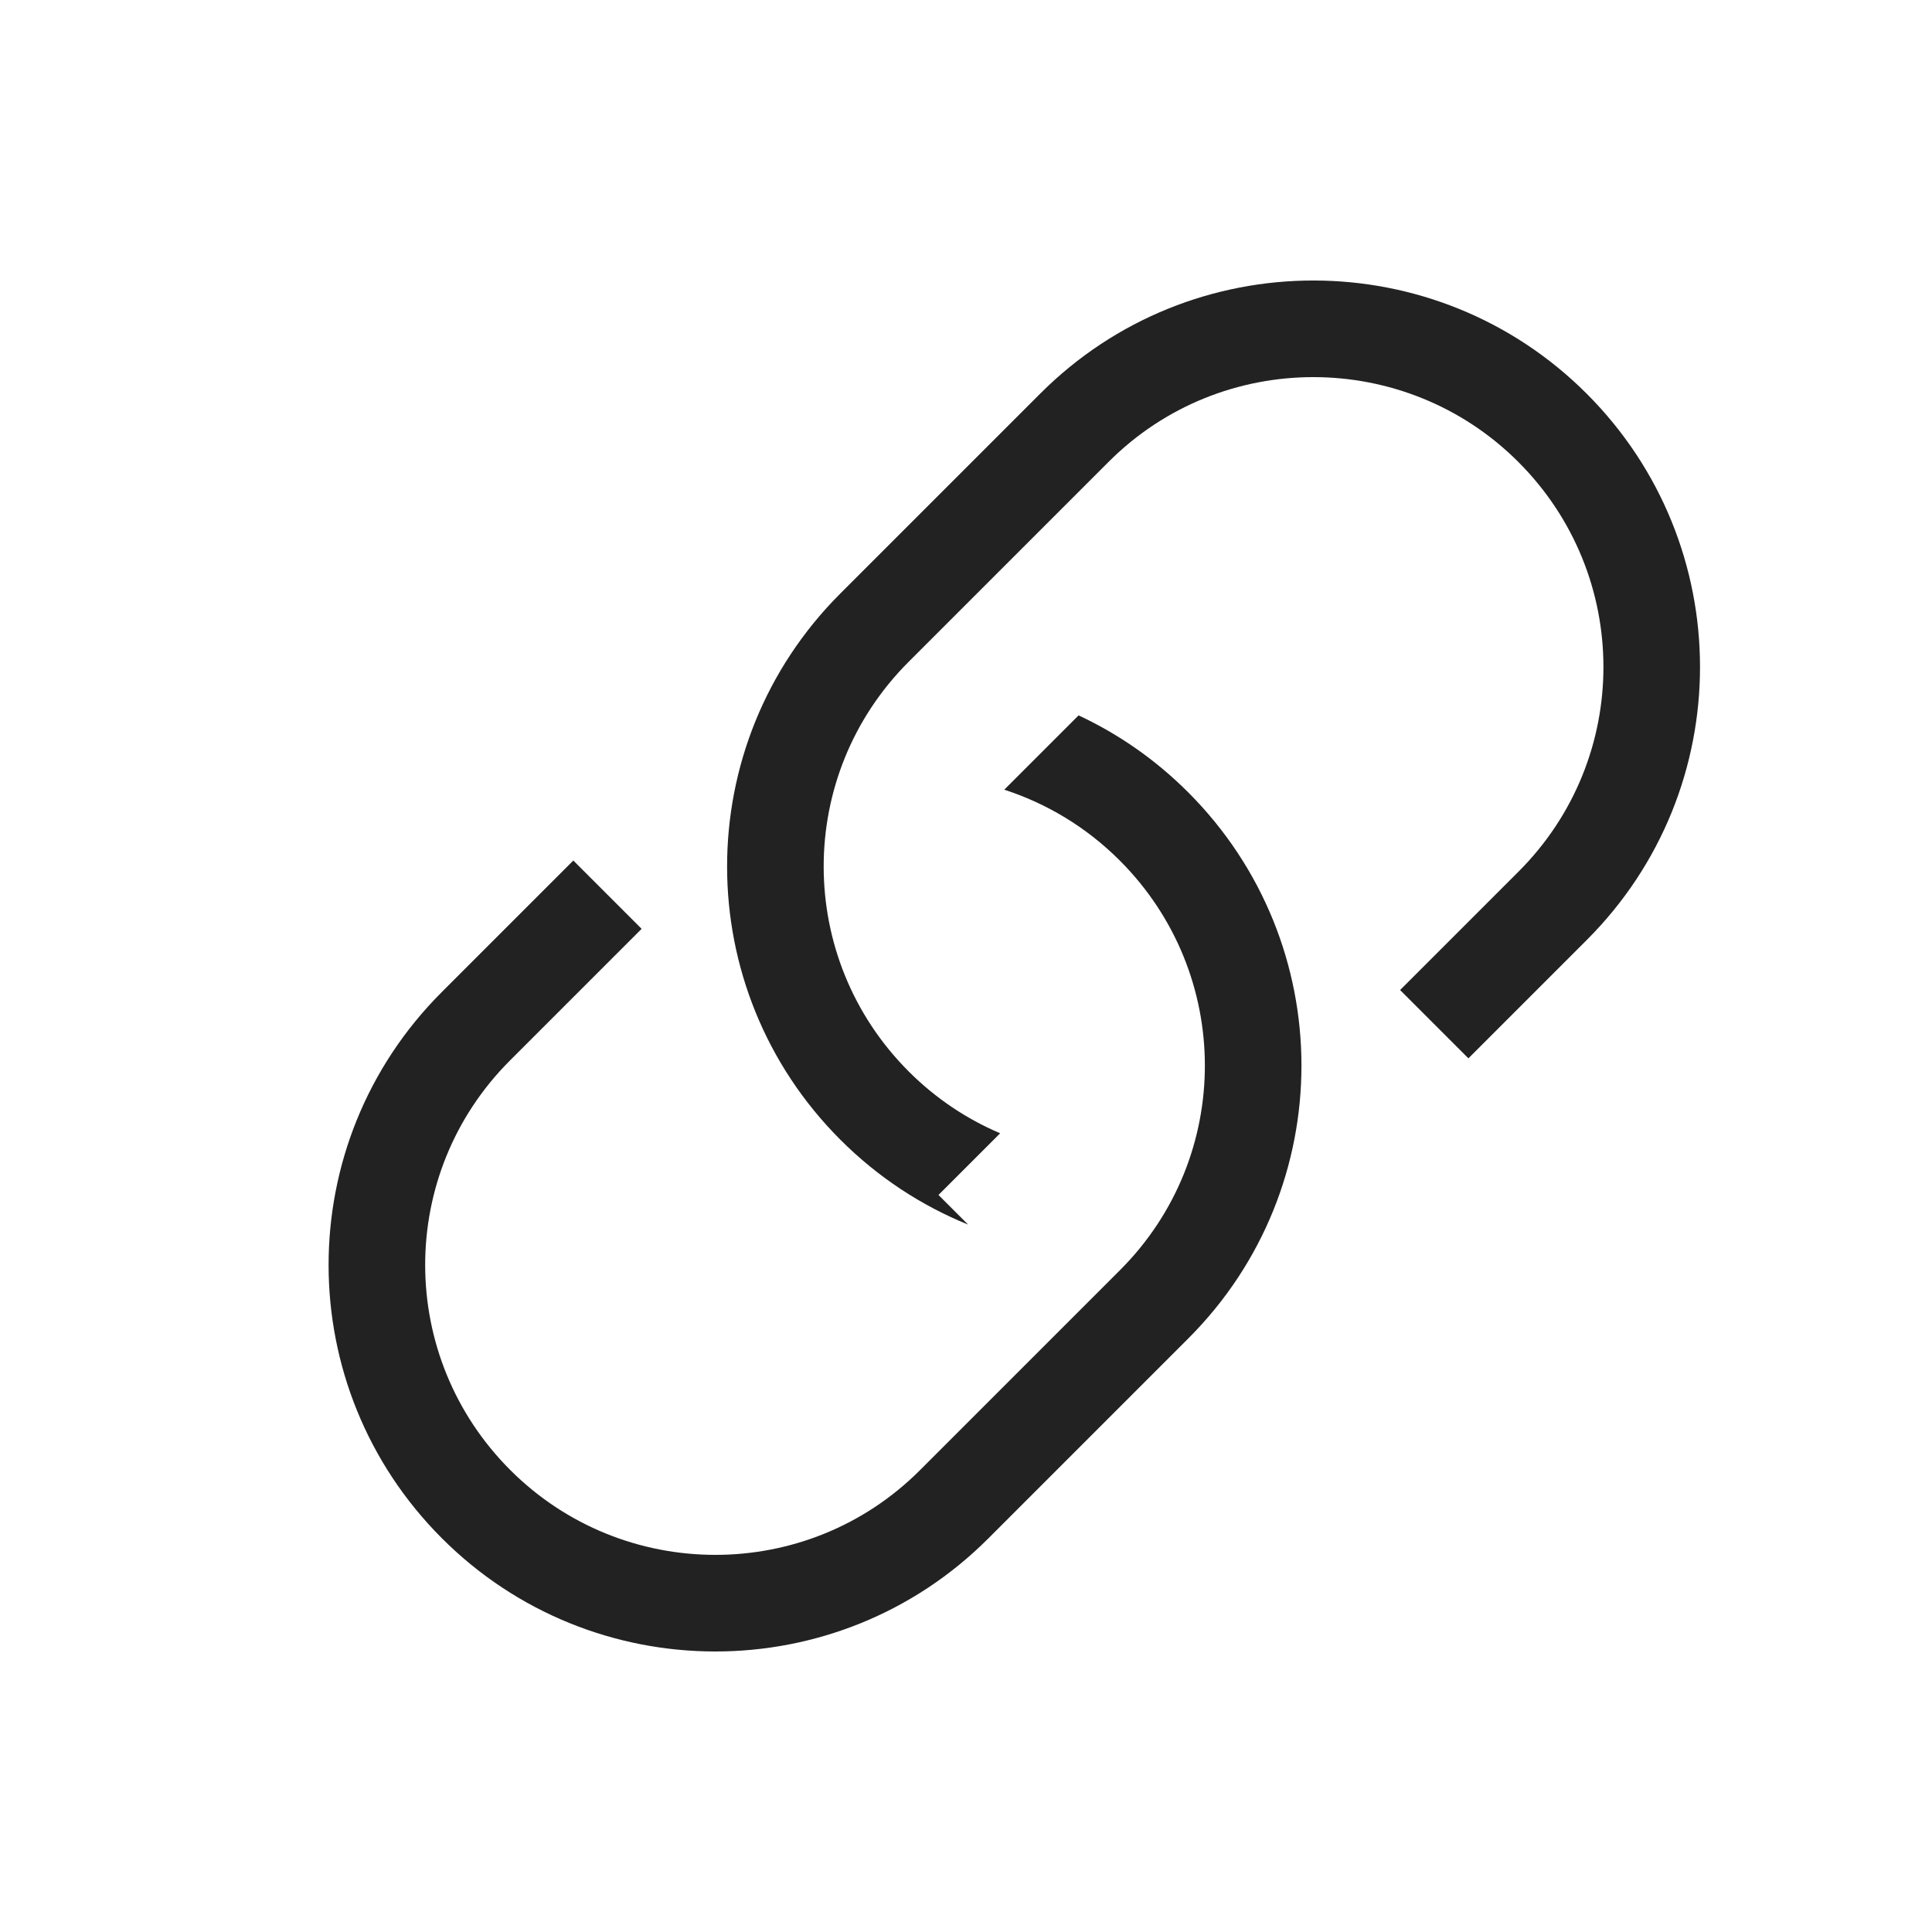
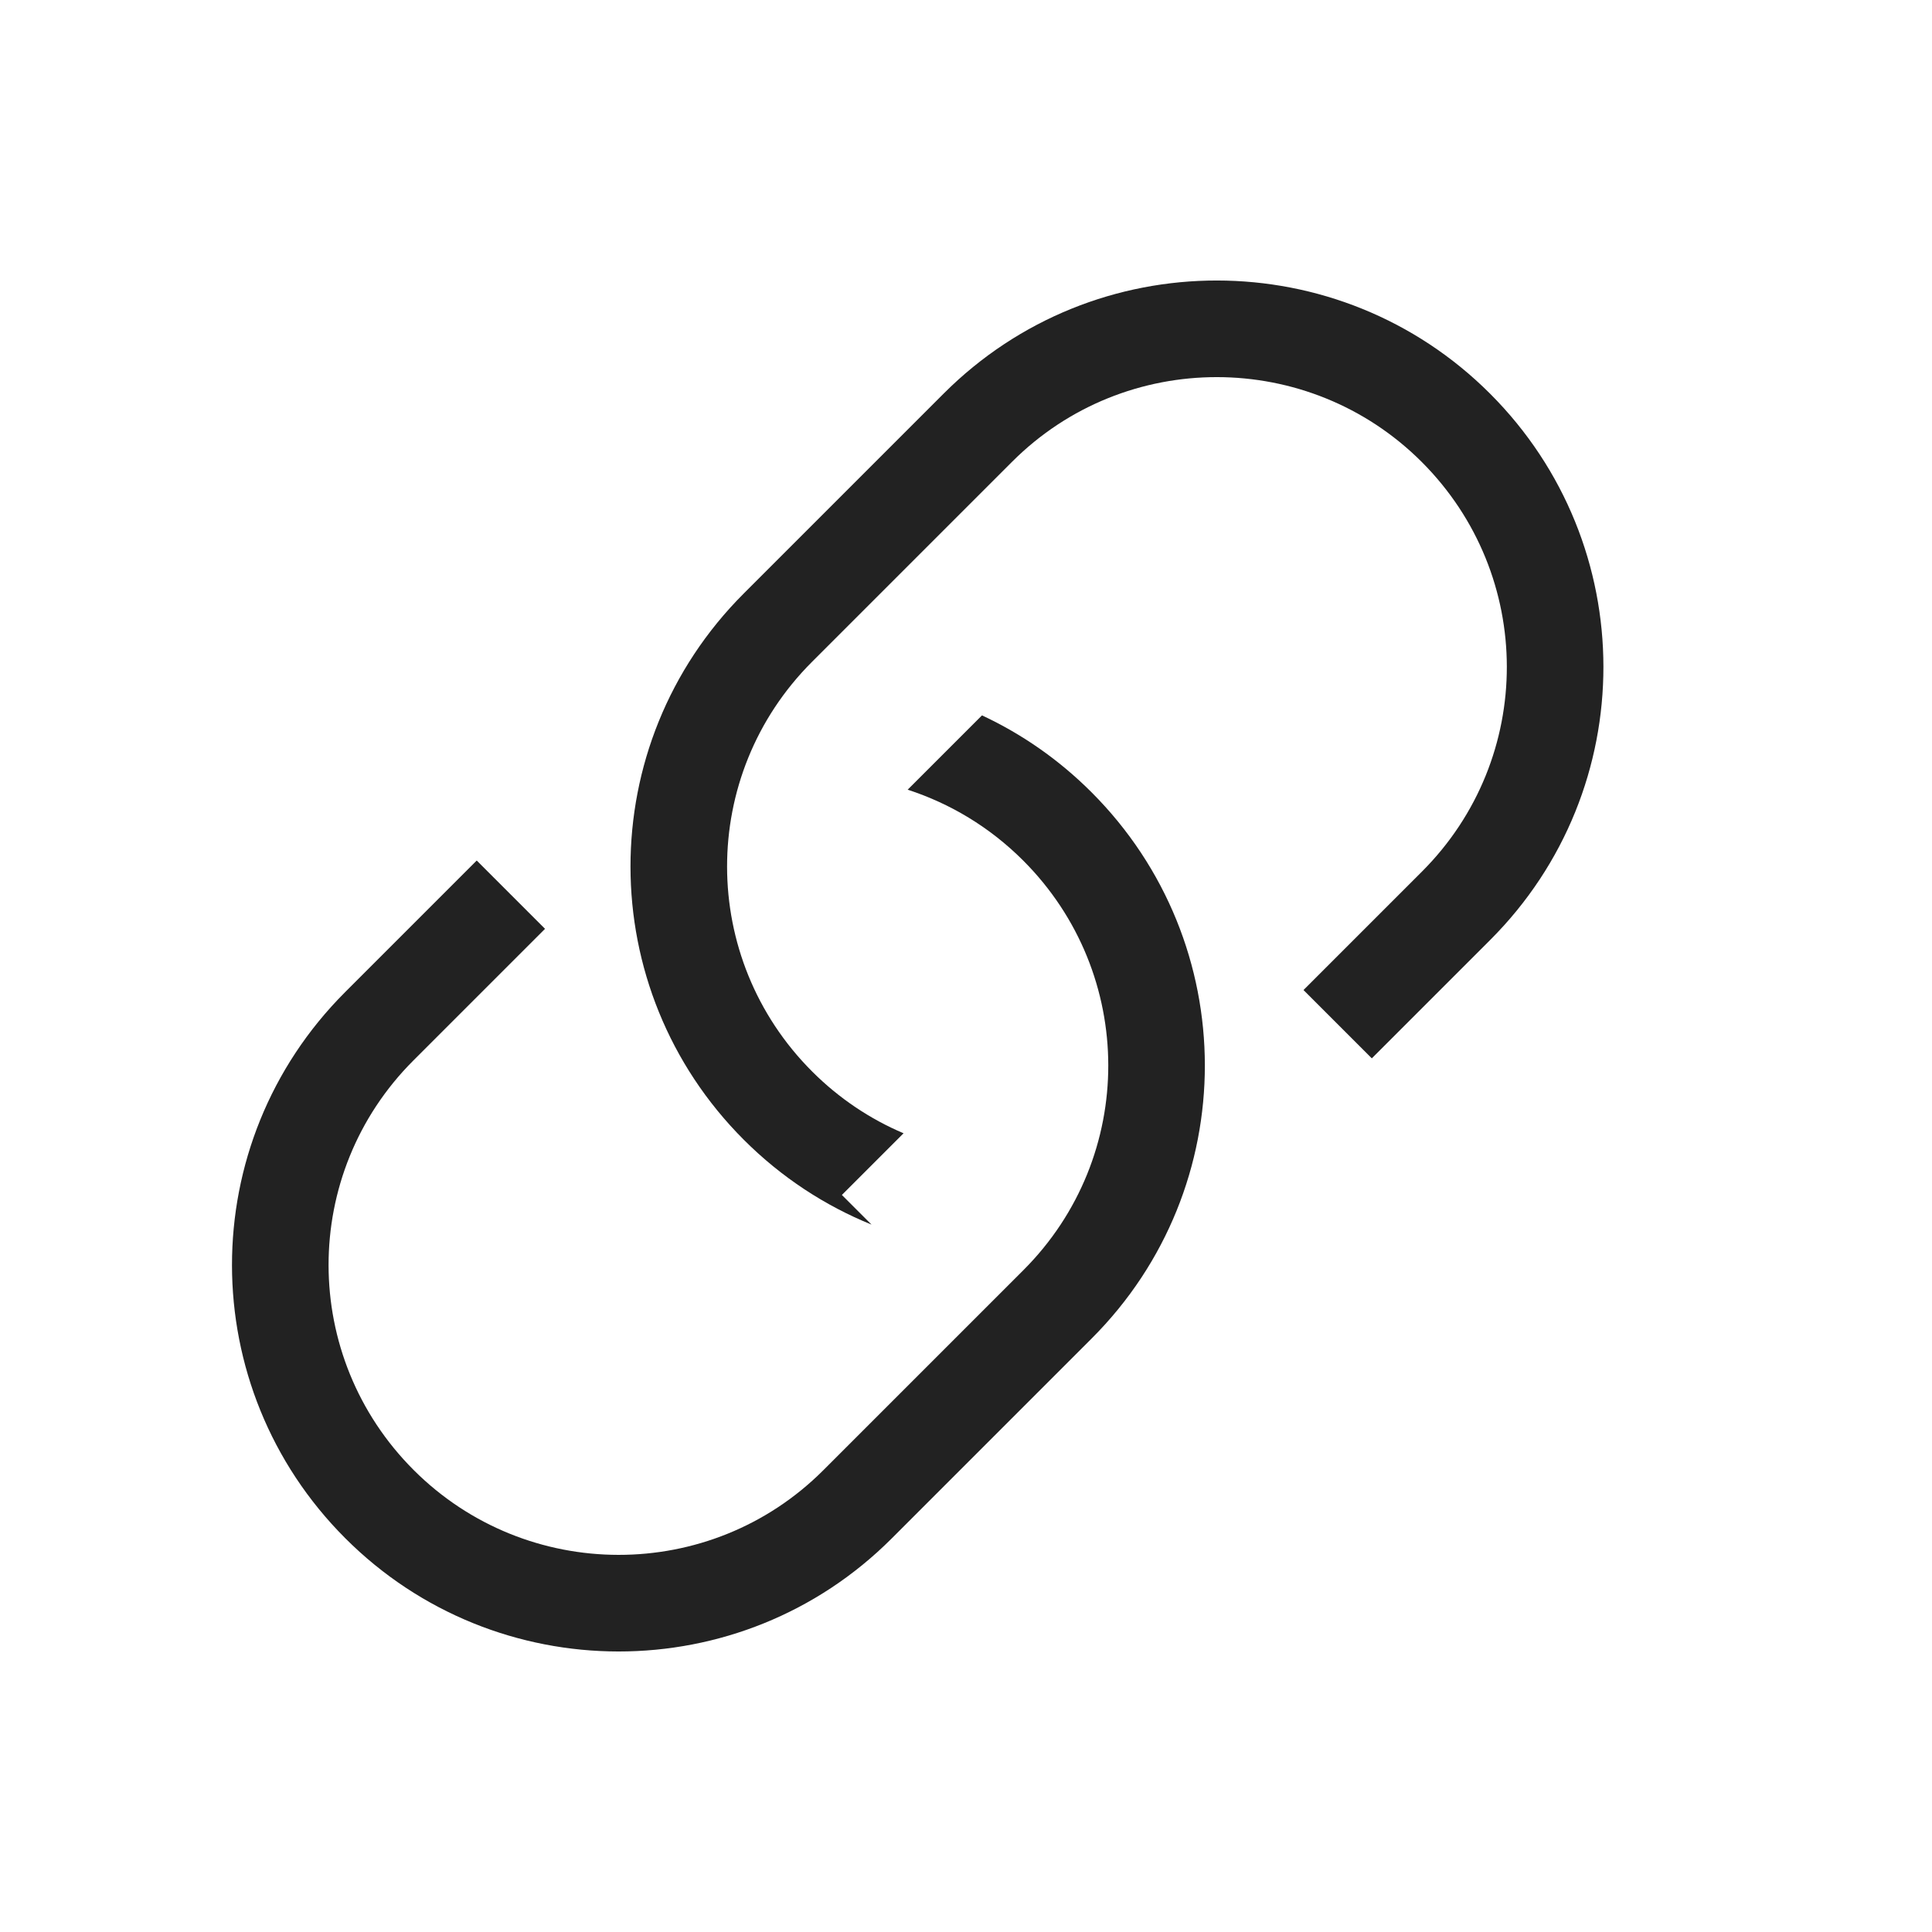
<svg xmlns="http://www.w3.org/2000/svg" width="20px" height="20px" viewBox="0 0 20 20" version="1.1">
  <defs />
  <g id="Page-1" stroke="none" stroke-width="1" fill="none" fill-rule="evenodd">
    <g id="link" fill="#222222">
-       <g id="icon:link" transform="translate(1, 0)">
+       <g id="icon:link">
        <g id="Rectangle-18-+-Rectangle-18-Copy-+-Path-28" transform="translate(9.646447, 9.853553) rotate(-315) translate(-9.646447, -9.853553) translate(5.646447, 0.853553)">
          <path d="M8,6.559 L8,4.825 C8,2.613 6.21,0.828 4,0.828 C1.794,0.828 -3.20810045e-12,2.618 -3.20810045e-12,4.825 L-3.20810045e-12,7.755 C-3.20810045e-12,9.967 1.79,11.752 4,11.752 C4.551,11.752 5.077,11.64 5.555,11.438 L5.121,11.438 L5.121,10.535 C4.775,10.675 4.396,10.752 4,10.752 C2.343,10.752 1,9.416 1,7.755 L1,4.825 C1,3.17 2.347,1.828 4,1.828 C5.657,1.828 7,3.164 7,4.825 L7,6.559 L8,6.559 Z" id="Shape" />
          <path d="M2.636,6.902 C3.062,6.747 3.521,6.663 4,6.663 C6.21,6.663 8,8.448 8,10.659 L8,13.59 C8,15.796 6.206,17.586 4,17.586 C1.79,17.586 -2.32347475e-12,15.801 -2.32347475e-12,13.59 L-2.32347475e-12,11.663 L1,11.663 L1,13.59 C1,15.25 2.343,16.586 4,16.586 C5.653,16.586 7,15.244 7,13.59 L7,10.659 C7,8.999 5.657,7.663 4,7.663 C3.509,7.663 3.046,7.781 2.636,7.99 L2.636,6.902 Z" id="Shape" />
        </g>
      </g>
    </g>
  </g>
</svg>
